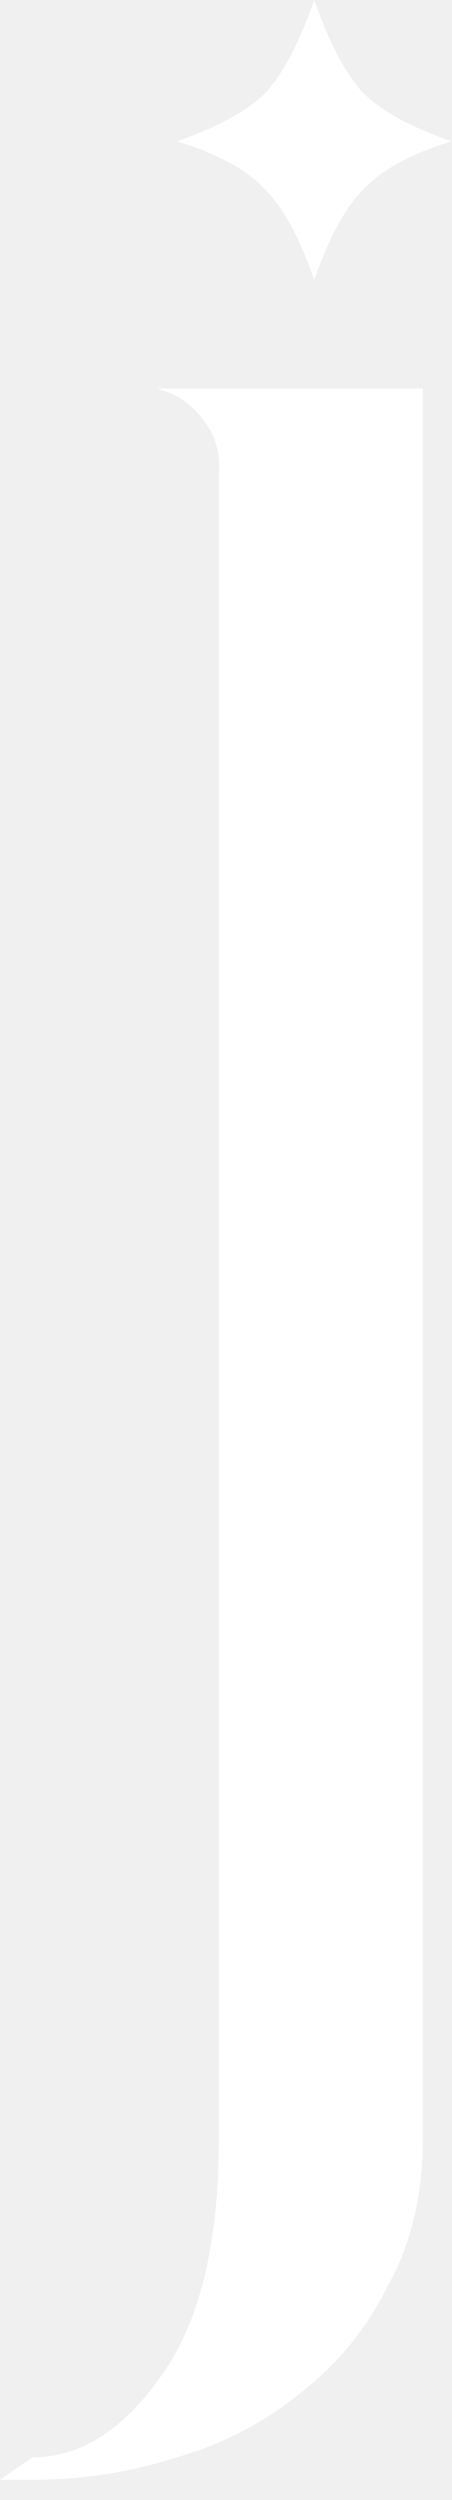
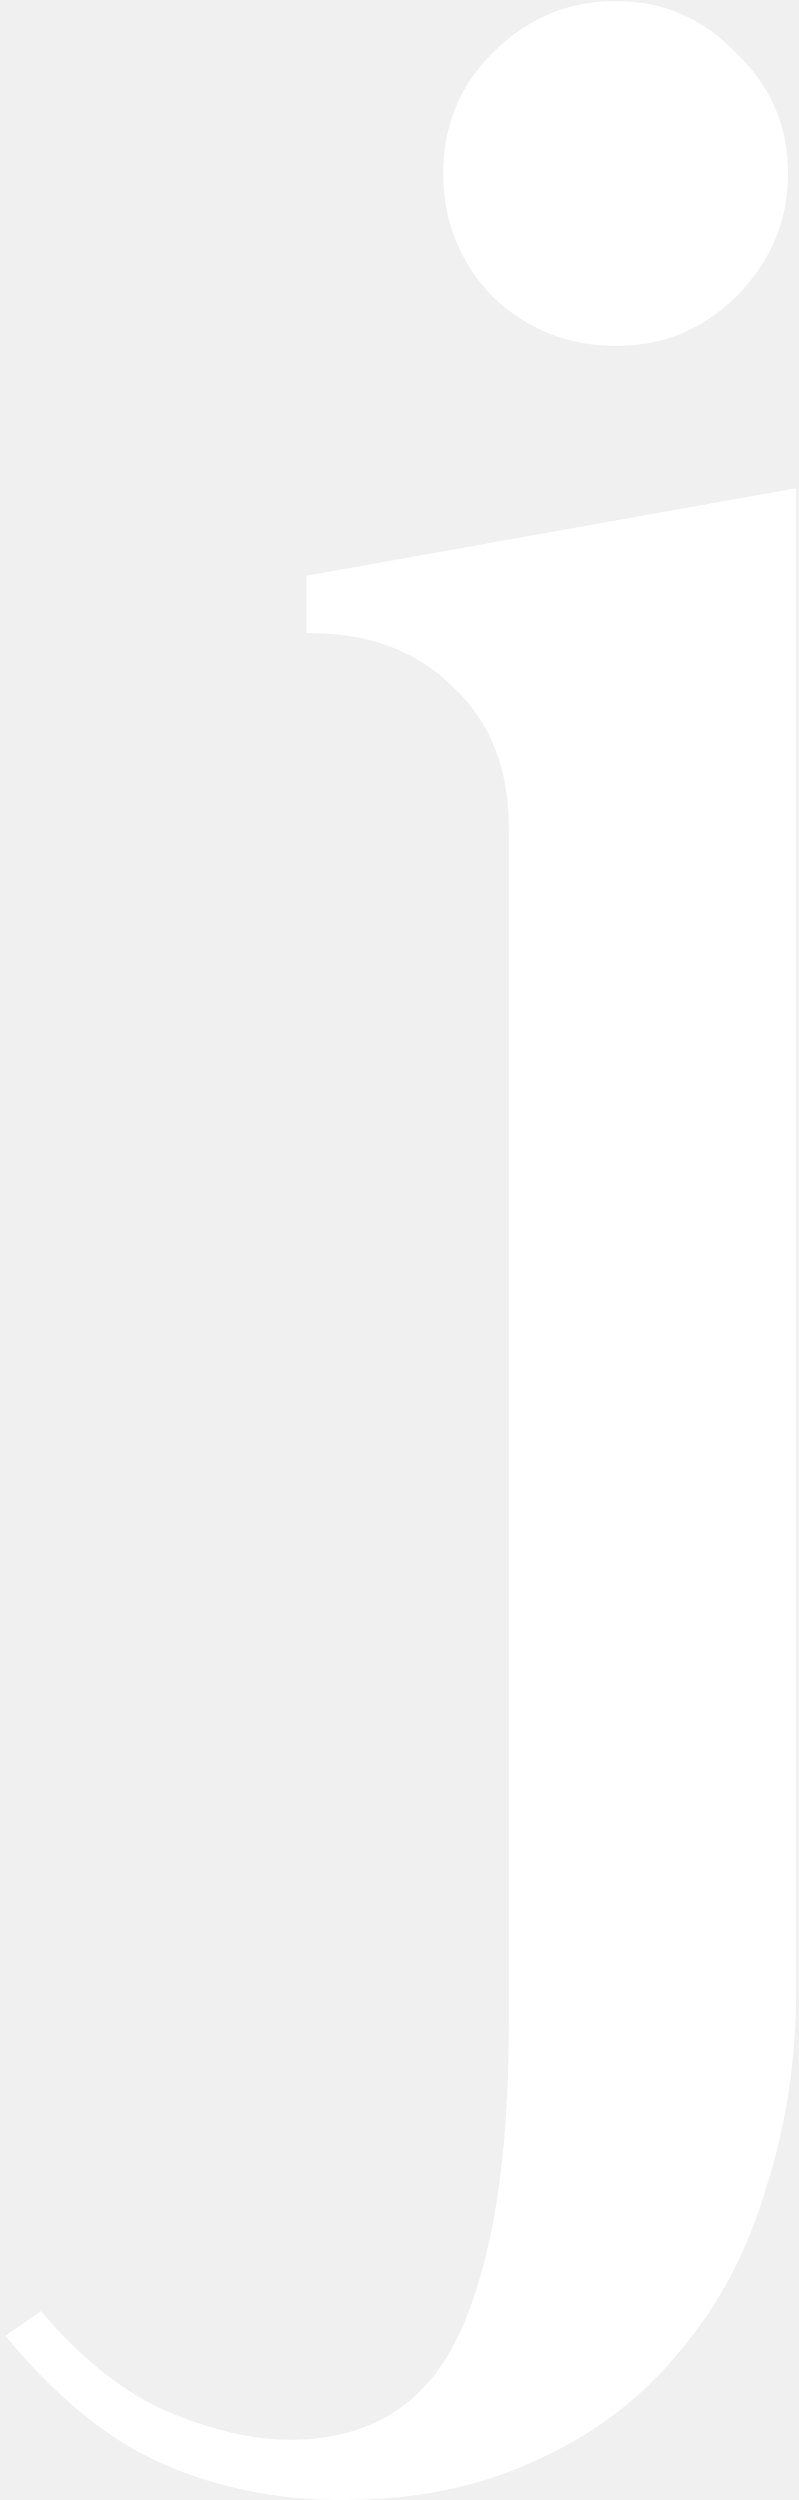
- <svg xmlns="http://www.w3.org/2000/svg" width="13" height="72" viewBox="0 0 13 72" fill="none">
-   <path d="M12.177 11.19V61.595C12.177 63.22 11.843 64.63 11.174 65.825C10.554 67.068 9.718 68.096 8.667 68.908C7.617 69.769 6.423 70.39 5.086 70.773C3.749 71.203 2.364 71.418 0.931 71.418H0L0.931 70.773C2.316 70.773 3.558 69.984 4.656 68.406C5.754 66.877 6.304 64.606 6.304 61.595V13.628C6.351 13.054 6.208 12.552 5.874 12.122C5.539 11.644 5.086 11.333 4.513 11.19H12.177Z" fill="white" />
-   <path d="M7.657 2.662C7.14 3.184 6.288 3.653 5.101 4.071C6.288 4.436 7.14 4.906 7.657 5.48C8.173 6.002 8.637 6.863 9.05 8.063C9.463 6.863 9.928 6.002 10.444 5.48C10.961 4.906 11.812 4.436 13 4.071C11.812 3.653 10.961 3.184 10.444 2.662C9.928 2.088 9.463 1.2 9.05 -6.10352e-05C8.637 1.2 8.173 2.088 7.657 2.662Z" fill="white" />
+ <svg xmlns="http://www.w3.org/2000/svg" width="54" height="169" viewBox="0 0 54 169" fill="none">
+   <path d="M29.961 11.725C29.961 8.518 31.072 5.804 33.288 3.584C35.634 1.24 38.408 0.068 41.615 0.068C44.822 0.068 47.534 1.24 49.755 3.584C52.097 5.804 53.27 8.518 53.27 11.725C53.27 14.932 52.097 17.708 49.755 20.051C47.534 22.271 44.822 23.382 41.615 23.382C38.408 23.382 35.634 22.271 33.288 20.051C31.072 17.708 29.961 14.932 29.961 11.725ZM53.823 134.4C53.823 139.21 53.145 143.713 51.789 147.907C50.553 152.101 48.645 155.74 46.053 158.823C43.467 162.031 40.26 164.498 36.432 166.225C32.61 168.075 28.172 169 23.114 169C18.797 169 14.792 168.198 11.089 166.595C7.392 164.991 3.815 162.092 0.363 157.898L2.767 156.233C5.604 159.563 8.503 161.846 11.46 163.079C14.421 164.313 17.133 164.929 19.6 164.929C25.028 164.929 28.85 162.524 31.072 157.713C33.288 152.902 34.398 145.933 34.398 136.805V55.947C34.398 52 33.168 48.854 30.701 46.51C28.235 44.043 25.028 42.81 21.081 42.81H20.71V38.924L53.823 33.003V134.4Z" fill="white" />
</svg>
